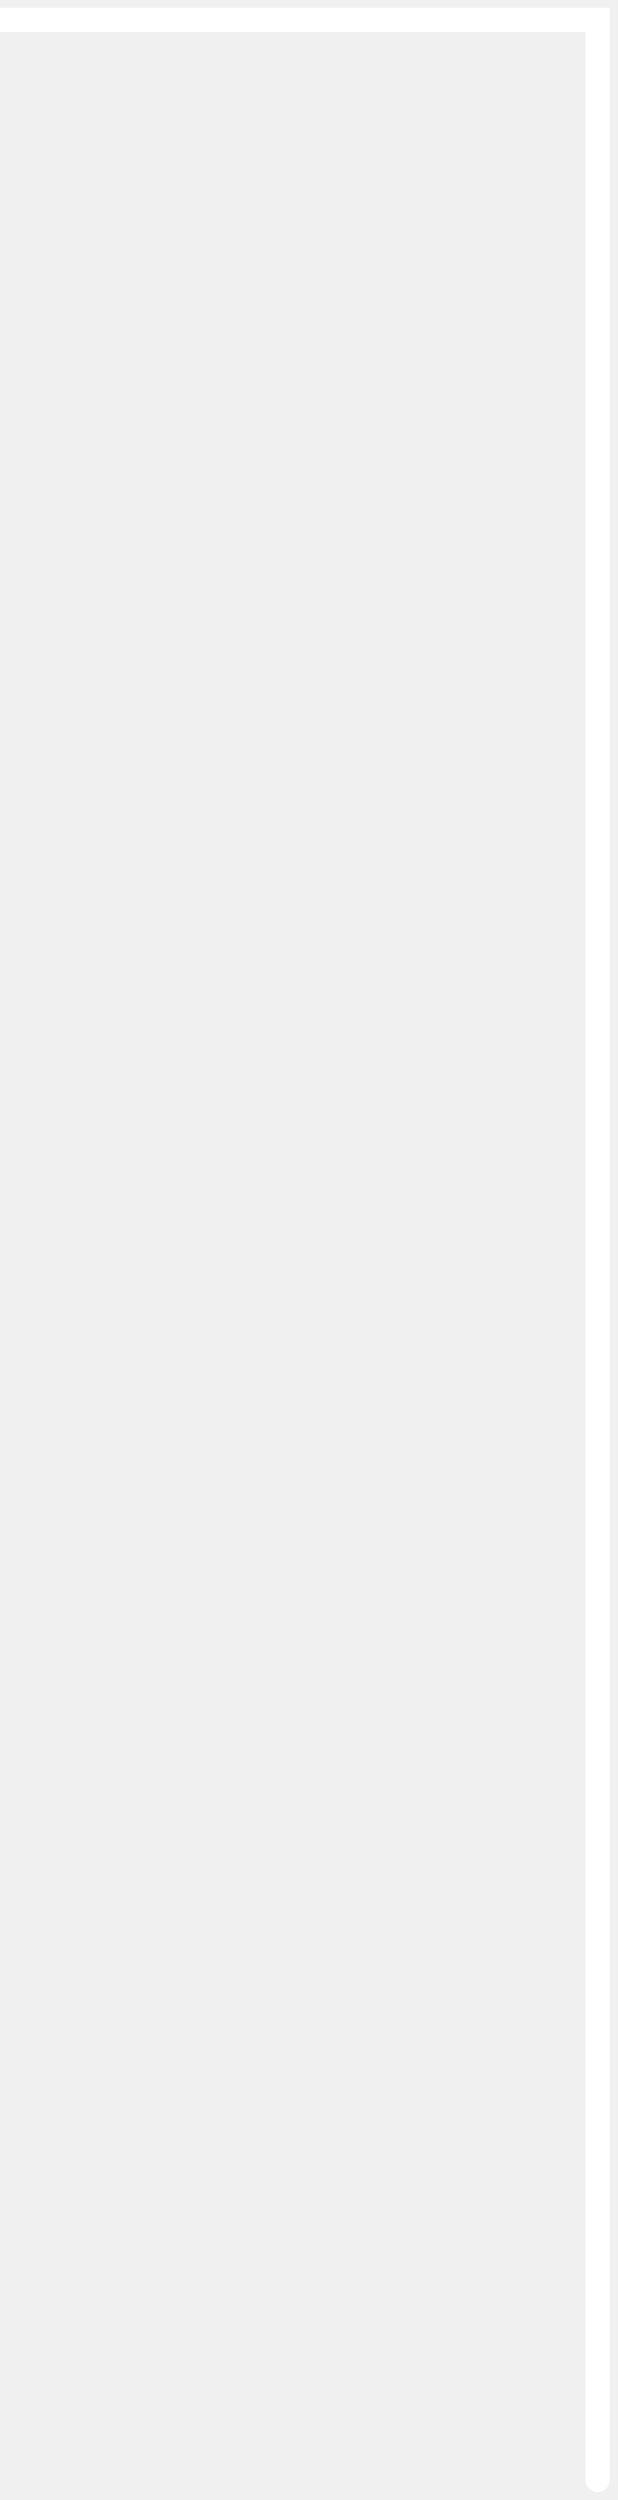
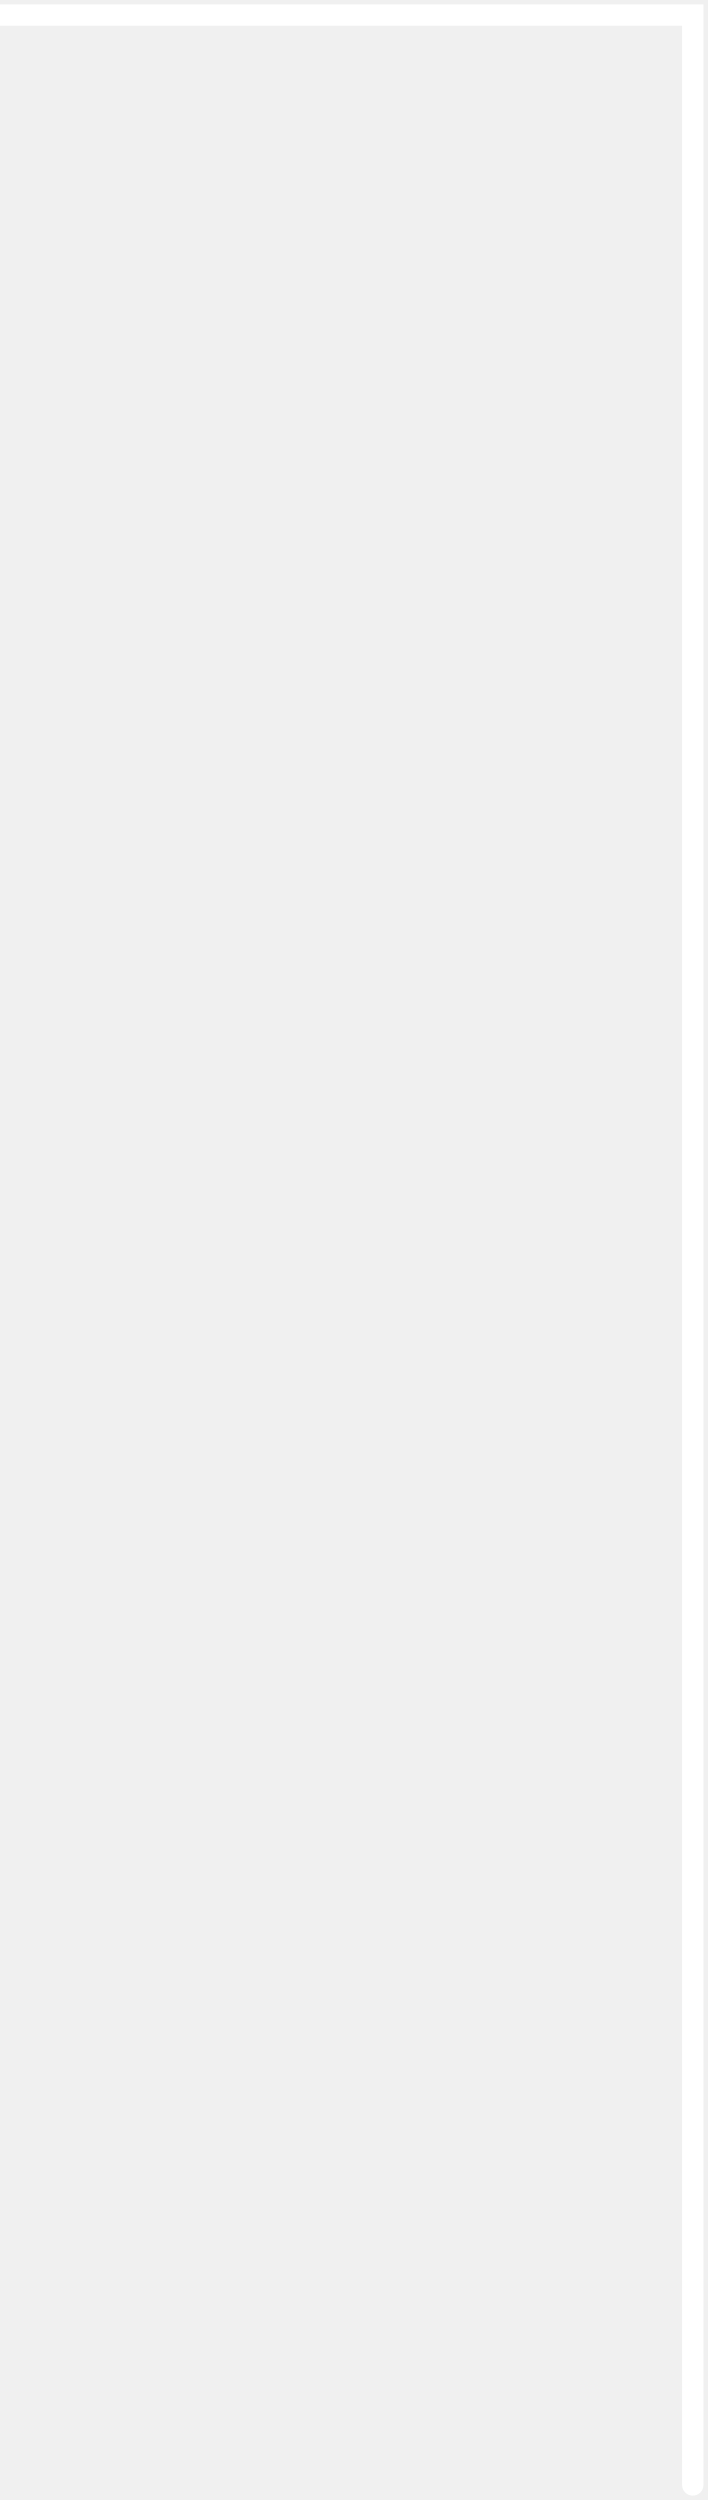
- <svg xmlns="http://www.w3.org/2000/svg" width="62" height="251" viewBox="0 0 62 251" fill="none">
-   <path d="M60 2H61.215V0.785H60V2ZM58.785 249C58.785 249.671 59.329 250.215 60 250.215C60.671 250.215 61.215 249.671 61.215 249H58.785ZM0 3.215H60V0.785H0V3.215ZM58.785 2V249H61.215V2H58.785Z" fill="white" />
+ <svg xmlns="http://www.w3.org/2000/svg" width="47" height="166" viewBox="0 0 47 166" fill="none">
+   <path d="M46 1H46.71V0.29H46V1ZM45.29 165C45.29 165.392 45.608 165.71 46 165.71C46.392 165.71 46.71 165.392 46.71 165H45.29ZM0 1.71H46V0.29H0V1.71ZM45.29 1V165H46.71V1H45.29Z" fill="white" />
</svg>
